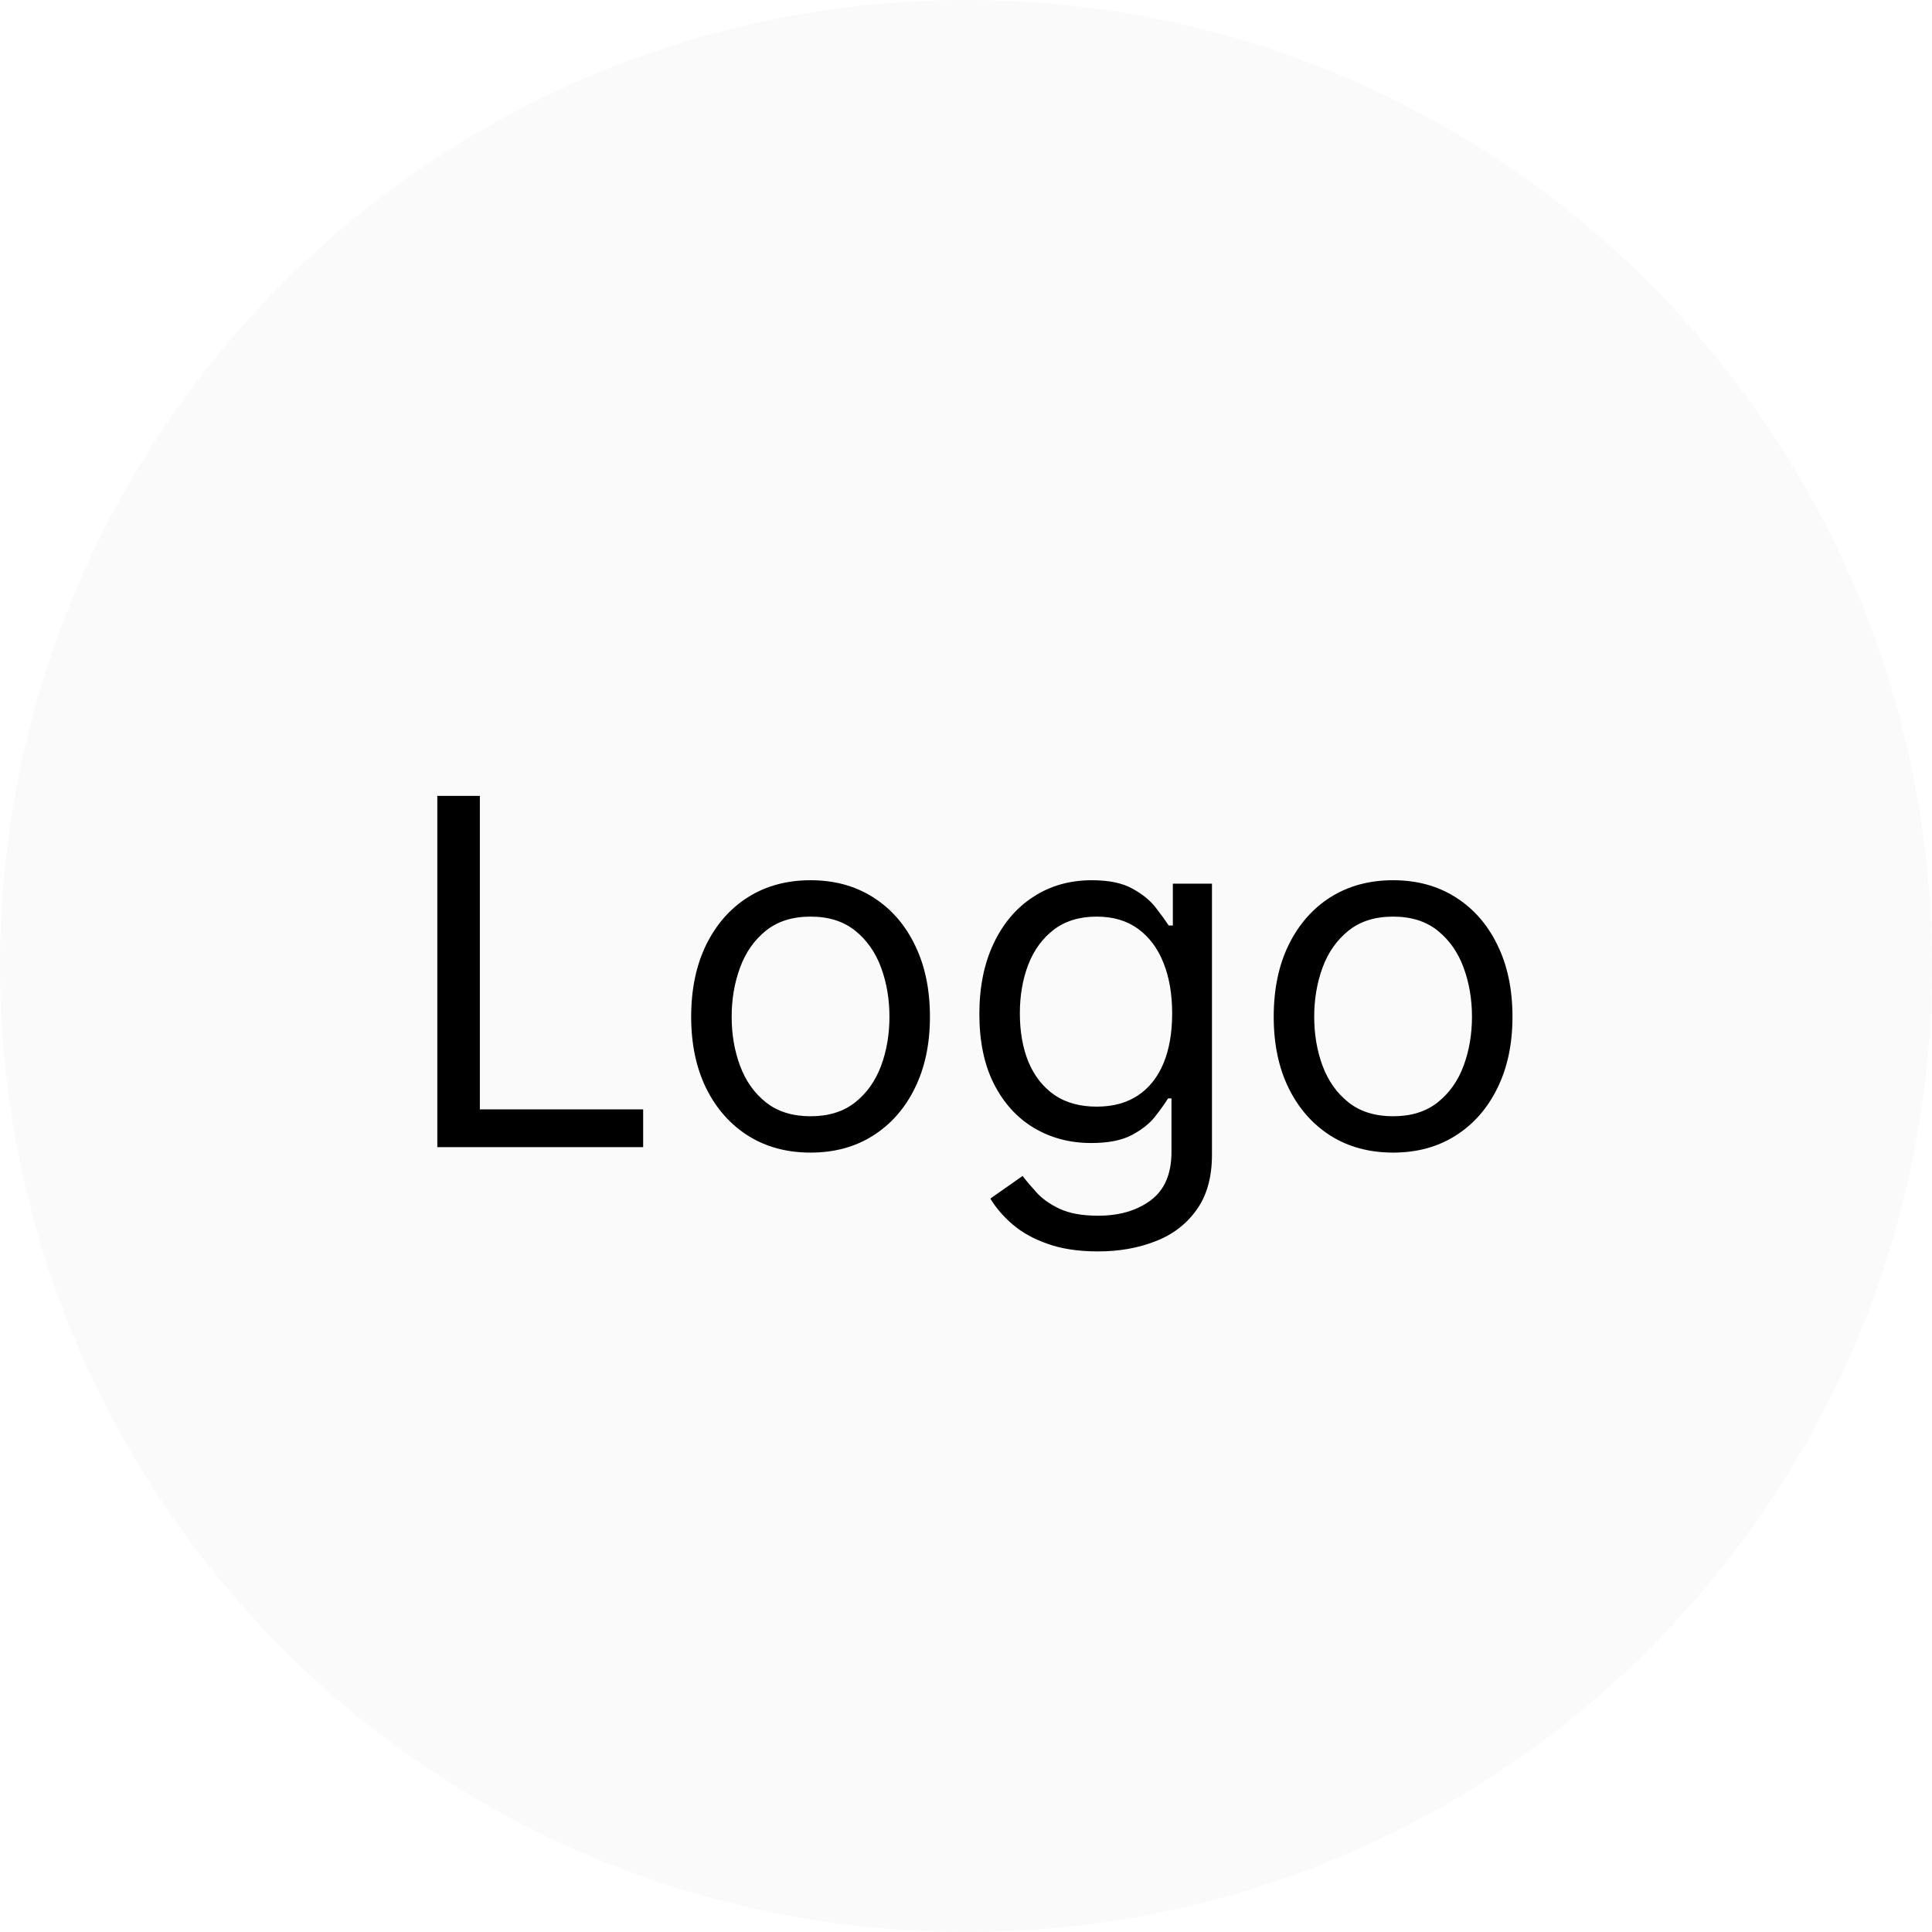
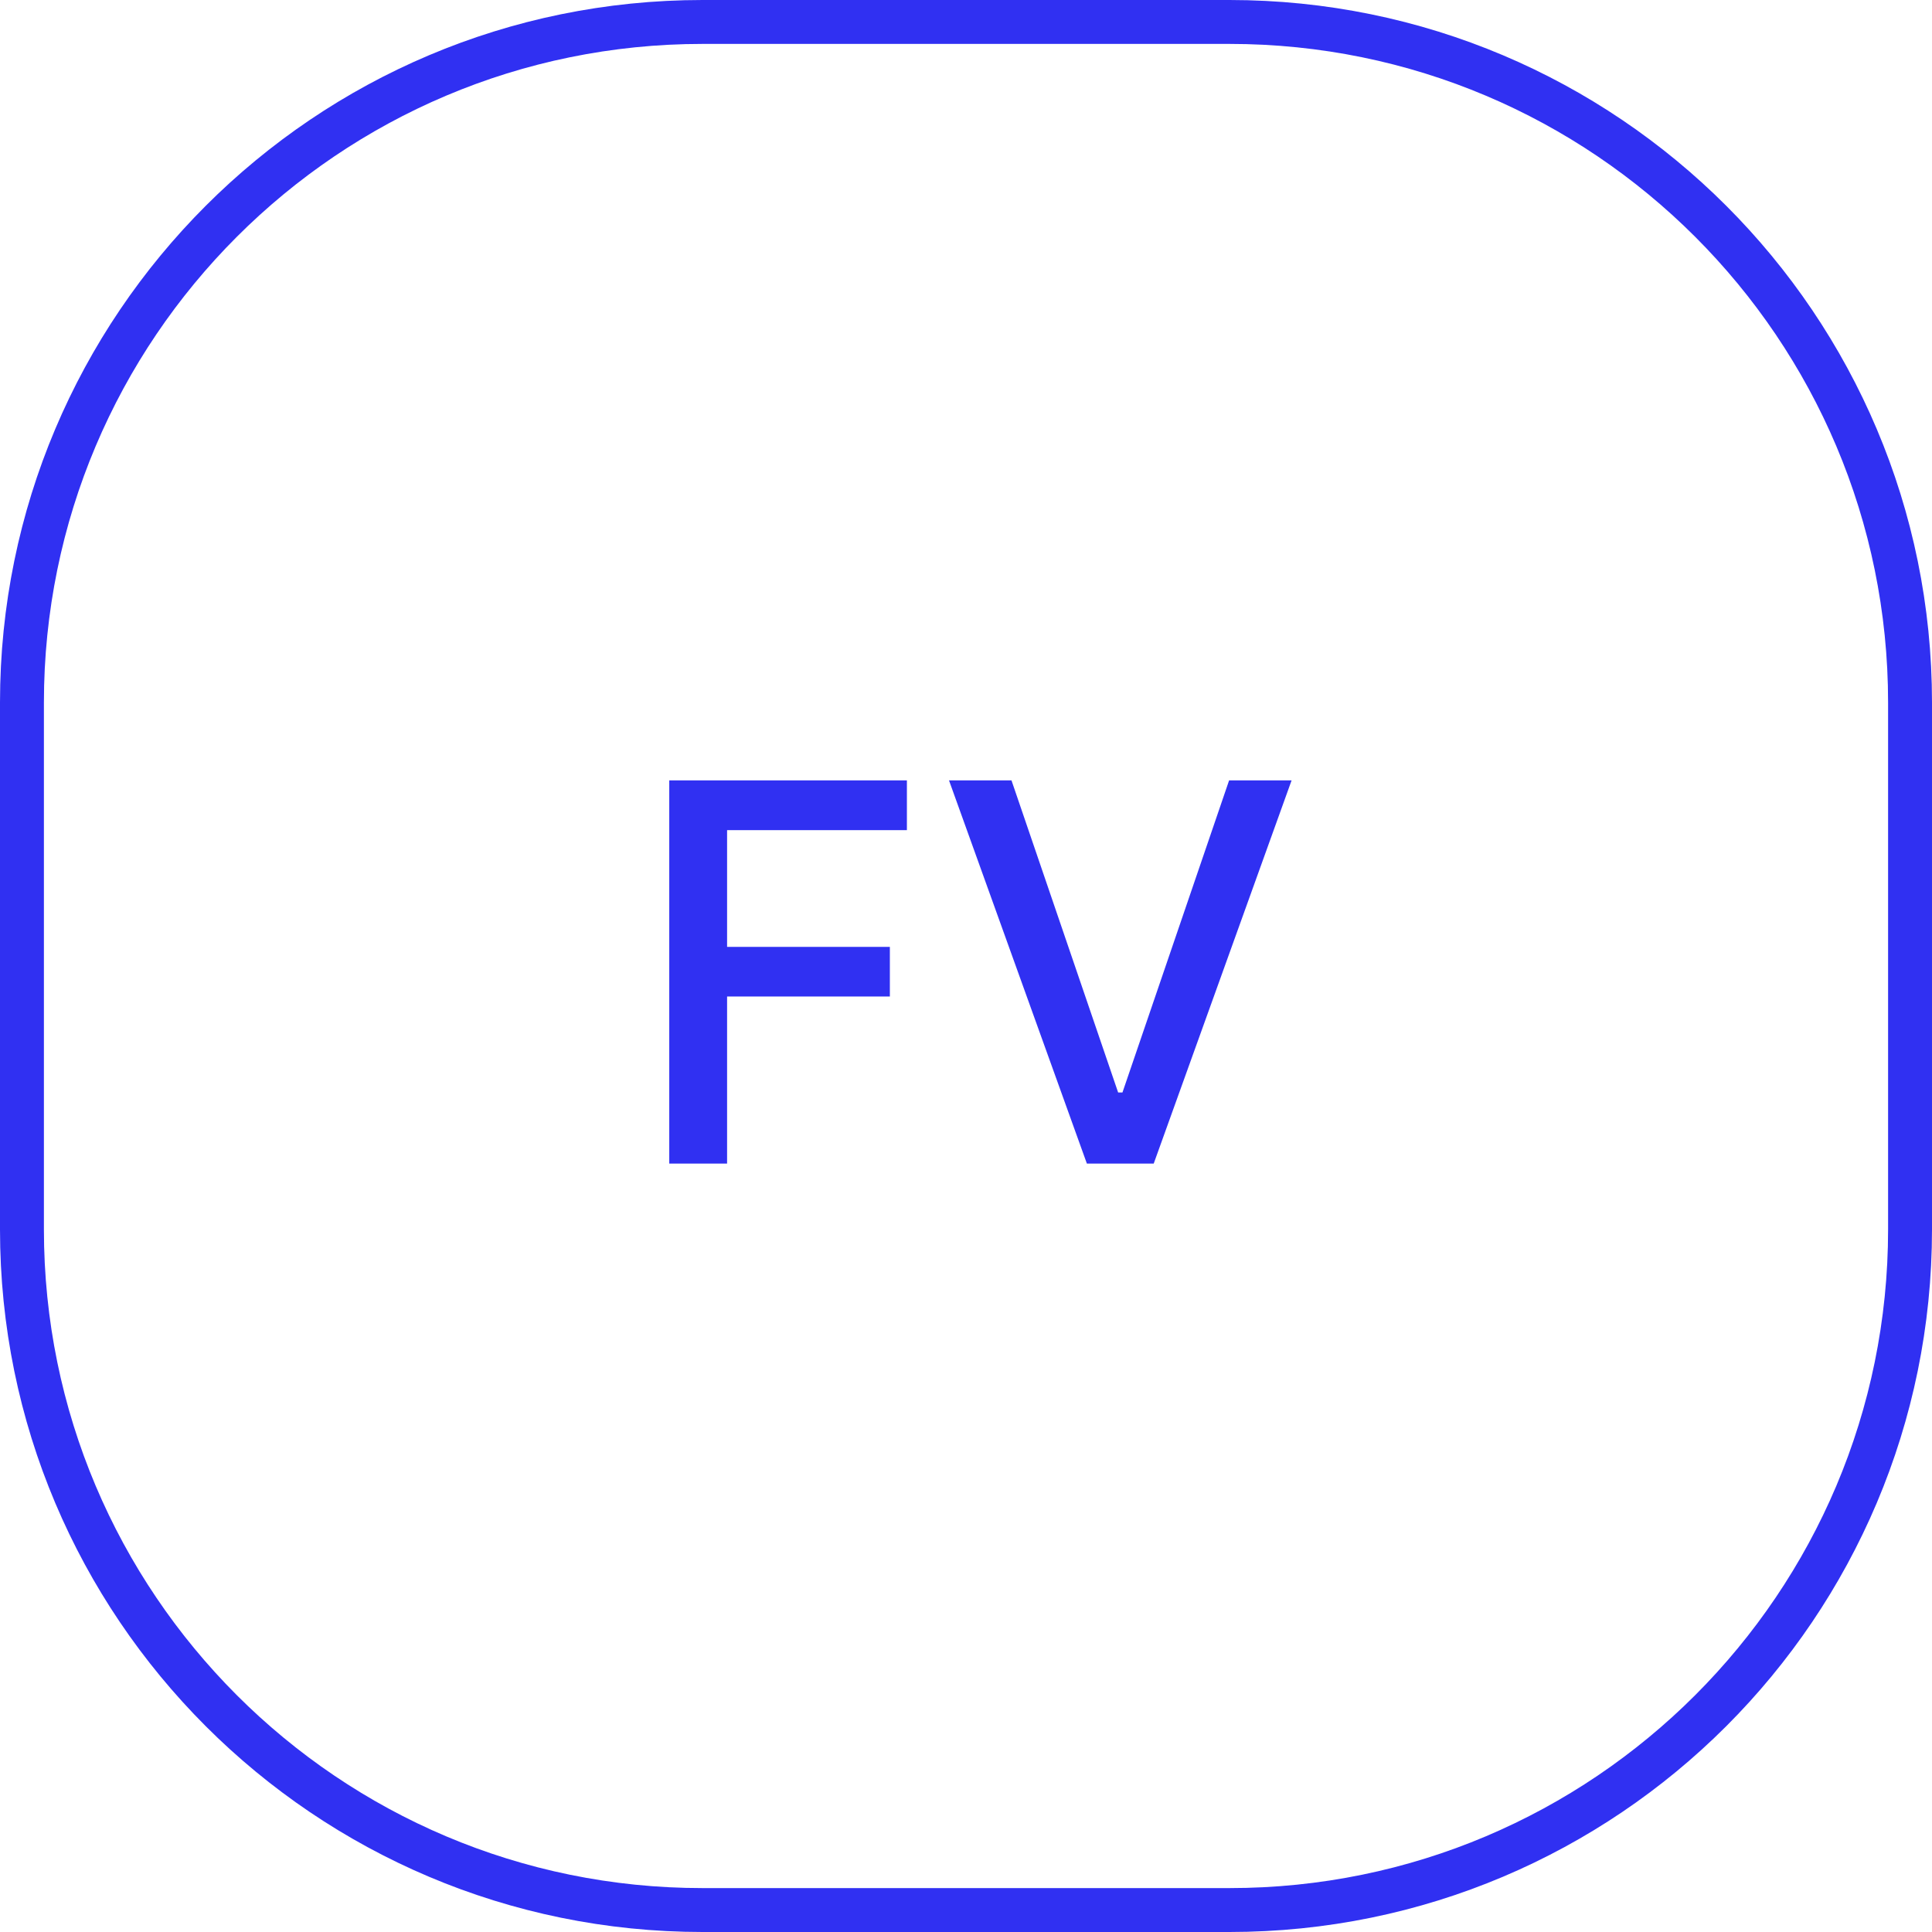
- <svg xmlns="http://www.w3.org/2000/svg" width="48" height="48" viewBox="0 0 48 48" fill="none">
-   <rect width="48" height="48" rx="24" fill="#FAFAFA" />
-   <path d="M10.865 28.5V19.773H11.922V27.562H15.979V28.5H10.865ZM20.138 28.636C19.547 28.636 19.029 28.496 18.583 28.215C18.14 27.933 17.793 27.54 17.543 27.034C17.296 26.528 17.172 25.938 17.172 25.261C17.172 24.579 17.296 23.984 17.543 23.476C17.793 22.967 18.14 22.572 18.583 22.291C19.029 22.01 19.547 21.869 20.138 21.869C20.729 21.869 21.246 22.01 21.689 22.291C22.135 22.572 22.482 22.967 22.729 23.476C22.979 23.984 23.104 24.579 23.104 25.261C23.104 25.938 22.979 26.528 22.729 27.034C22.482 27.54 22.135 27.933 21.689 28.215C21.246 28.496 20.729 28.636 20.138 28.636ZM20.138 27.733C20.587 27.733 20.956 27.618 21.246 27.388C21.536 27.158 21.75 26.855 21.89 26.48C22.029 26.105 22.098 25.699 22.098 25.261C22.098 24.824 22.029 24.416 21.89 24.038C21.75 23.66 21.536 23.355 21.246 23.122C20.956 22.889 20.587 22.773 20.138 22.773C19.689 22.773 19.32 22.889 19.03 23.122C18.74 23.355 18.526 23.66 18.387 24.038C18.247 24.416 18.178 24.824 18.178 25.261C18.178 25.699 18.247 26.105 18.387 26.48C18.526 26.855 18.74 27.158 19.03 27.388C19.32 27.618 19.689 27.733 20.138 27.733ZM27.281 31.091C26.796 31.091 26.378 31.028 26.028 30.903C25.679 30.781 25.388 30.619 25.155 30.418C24.925 30.219 24.741 30.006 24.605 29.778L25.406 29.216C25.497 29.335 25.612 29.472 25.751 29.625C25.891 29.781 26.081 29.916 26.322 30.03C26.567 30.146 26.886 30.204 27.281 30.204C27.81 30.204 28.246 30.077 28.59 29.821C28.933 29.565 29.105 29.165 29.105 28.619V27.29H29.02C28.946 27.409 28.841 27.557 28.704 27.733C28.571 27.906 28.378 28.061 28.125 28.197C27.875 28.331 27.537 28.398 27.111 28.398C26.582 28.398 26.108 28.273 25.688 28.023C25.27 27.773 24.939 27.409 24.695 26.932C24.453 26.454 24.332 25.875 24.332 25.193C24.332 24.523 24.45 23.939 24.686 23.442C24.922 22.942 25.25 22.555 25.671 22.283C26.091 22.007 26.577 21.869 27.128 21.869C27.554 21.869 27.892 21.94 28.142 22.082C28.395 22.222 28.588 22.381 28.722 22.56C28.858 22.736 28.963 22.881 29.037 22.994H29.139V21.954H30.111V28.688C30.111 29.25 29.983 29.707 29.727 30.06C29.474 30.415 29.134 30.675 28.704 30.84C28.278 31.007 27.804 31.091 27.281 31.091ZM27.247 27.494C27.651 27.494 27.991 27.402 28.27 27.217C28.548 27.033 28.76 26.767 28.905 26.421C29.05 26.074 29.122 25.659 29.122 25.176C29.122 24.704 29.051 24.288 28.909 23.928C28.767 23.567 28.557 23.284 28.278 23.079C28 22.875 27.656 22.773 27.247 22.773C26.821 22.773 26.466 22.881 26.182 23.097C25.901 23.312 25.689 23.602 25.547 23.966C25.408 24.329 25.338 24.733 25.338 25.176C25.338 25.631 25.409 26.033 25.551 26.382C25.696 26.729 25.909 27.001 26.19 27.2C26.474 27.396 26.827 27.494 27.247 27.494ZM34.611 28.636C34.02 28.636 33.501 28.496 33.055 28.215C32.612 27.933 32.266 27.54 32.016 27.034C31.768 26.528 31.645 25.938 31.645 25.261C31.645 24.579 31.768 23.984 32.016 23.476C32.266 22.967 32.612 22.572 33.055 22.291C33.501 22.01 34.02 21.869 34.611 21.869C35.202 21.869 35.719 22.01 36.162 22.291C36.608 22.572 36.955 22.967 37.202 23.476C37.452 23.984 37.577 24.579 37.577 25.261C37.577 25.938 37.452 26.528 37.202 27.034C36.955 27.54 36.608 27.933 36.162 28.215C35.719 28.496 35.202 28.636 34.611 28.636ZM34.611 27.733C35.06 27.733 35.429 27.618 35.719 27.388C36.008 27.158 36.223 26.855 36.362 26.48C36.501 26.105 36.571 25.699 36.571 25.261C36.571 24.824 36.501 24.416 36.362 24.038C36.223 23.66 36.008 23.355 35.719 23.122C35.429 22.889 35.06 22.773 34.611 22.773C34.162 22.773 33.793 22.889 33.503 23.122C33.213 23.355 32.999 23.66 32.859 24.038C32.72 24.416 32.651 24.824 32.651 25.261C32.651 25.699 32.72 26.105 32.859 26.48C32.999 26.855 33.213 27.158 33.503 27.388C33.793 27.618 34.162 27.733 34.611 27.733Z" fill="black" />
+ <svg xmlns="http://www.w3.org/2000/svg" width="44" height="44" viewBox="0 0 44 44" fill="none">
+   <rect x="0.5" y="0.5" width="43" height="43" rx="15.5" stroke="#3030F2" />
+   <path d="M15.242 26.5V17.773H20.654V18.906H16.559V21.565H20.266V22.695H16.559V26.5H15.242ZM23.036 17.773L25.465 24.881H25.563L27.992 17.773H29.415L26.275 26.5H24.753L21.613 17.773H23.036Z" fill="#3030F2" />
</svg>
